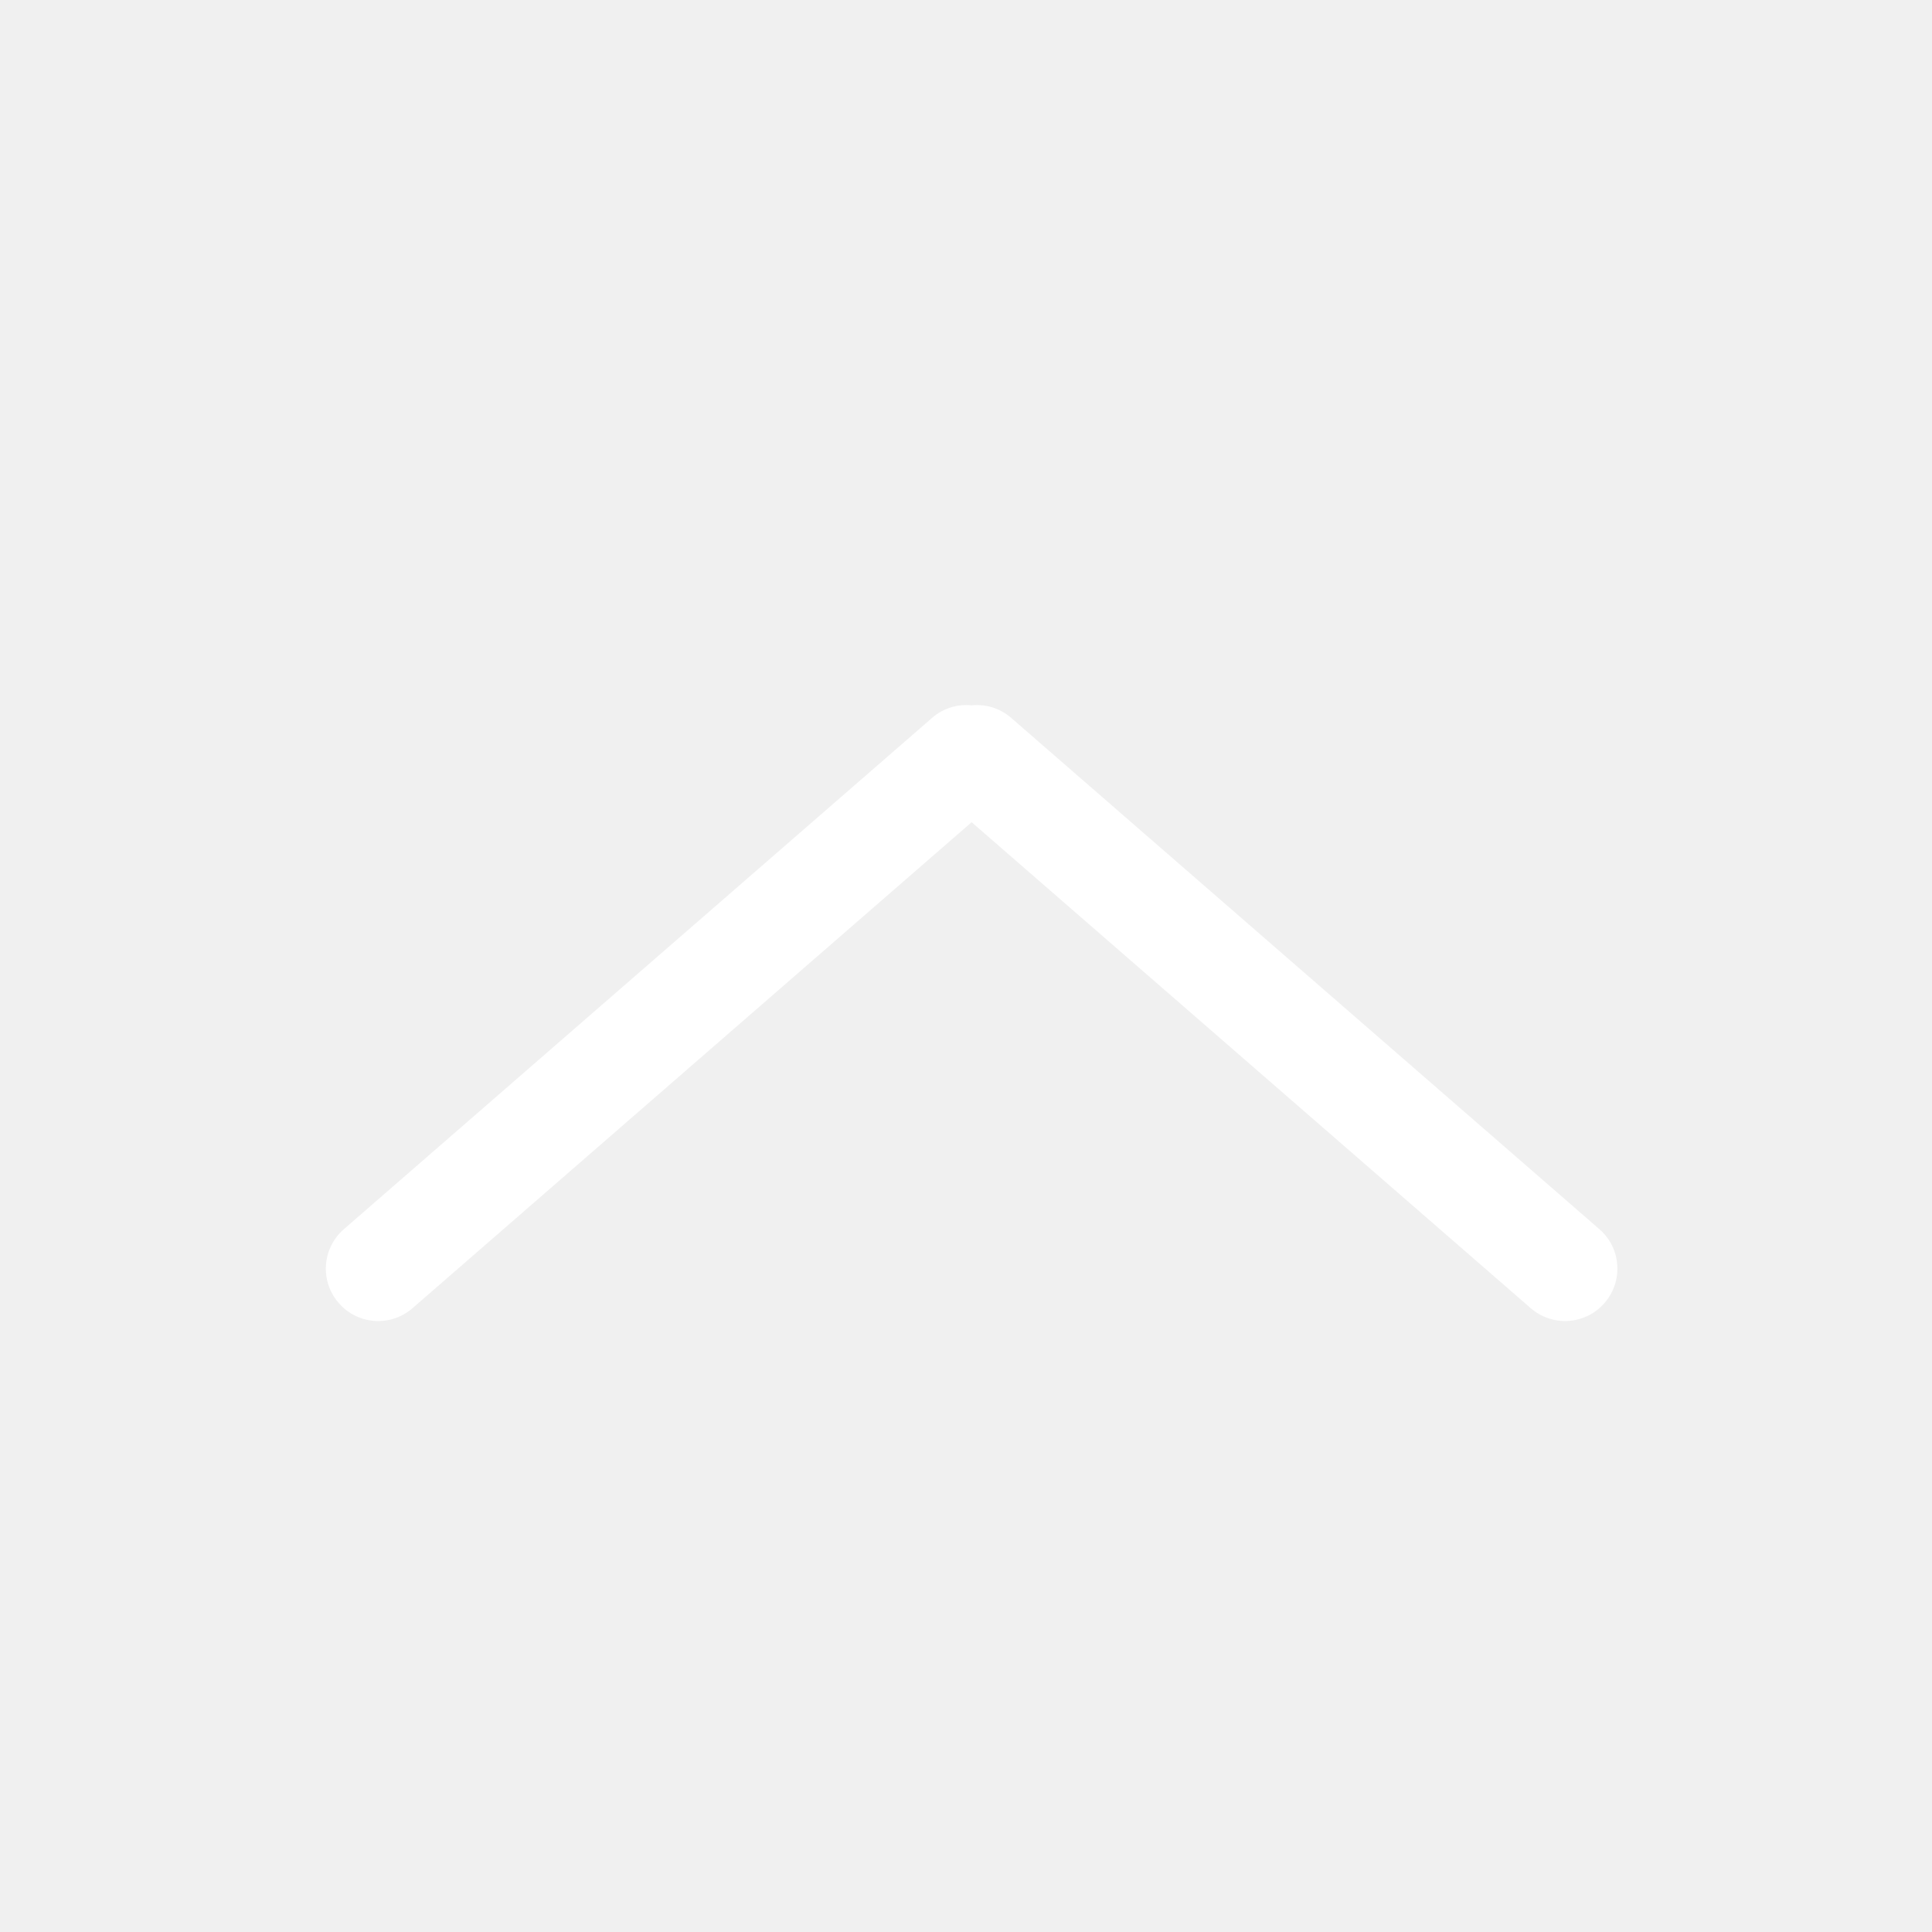
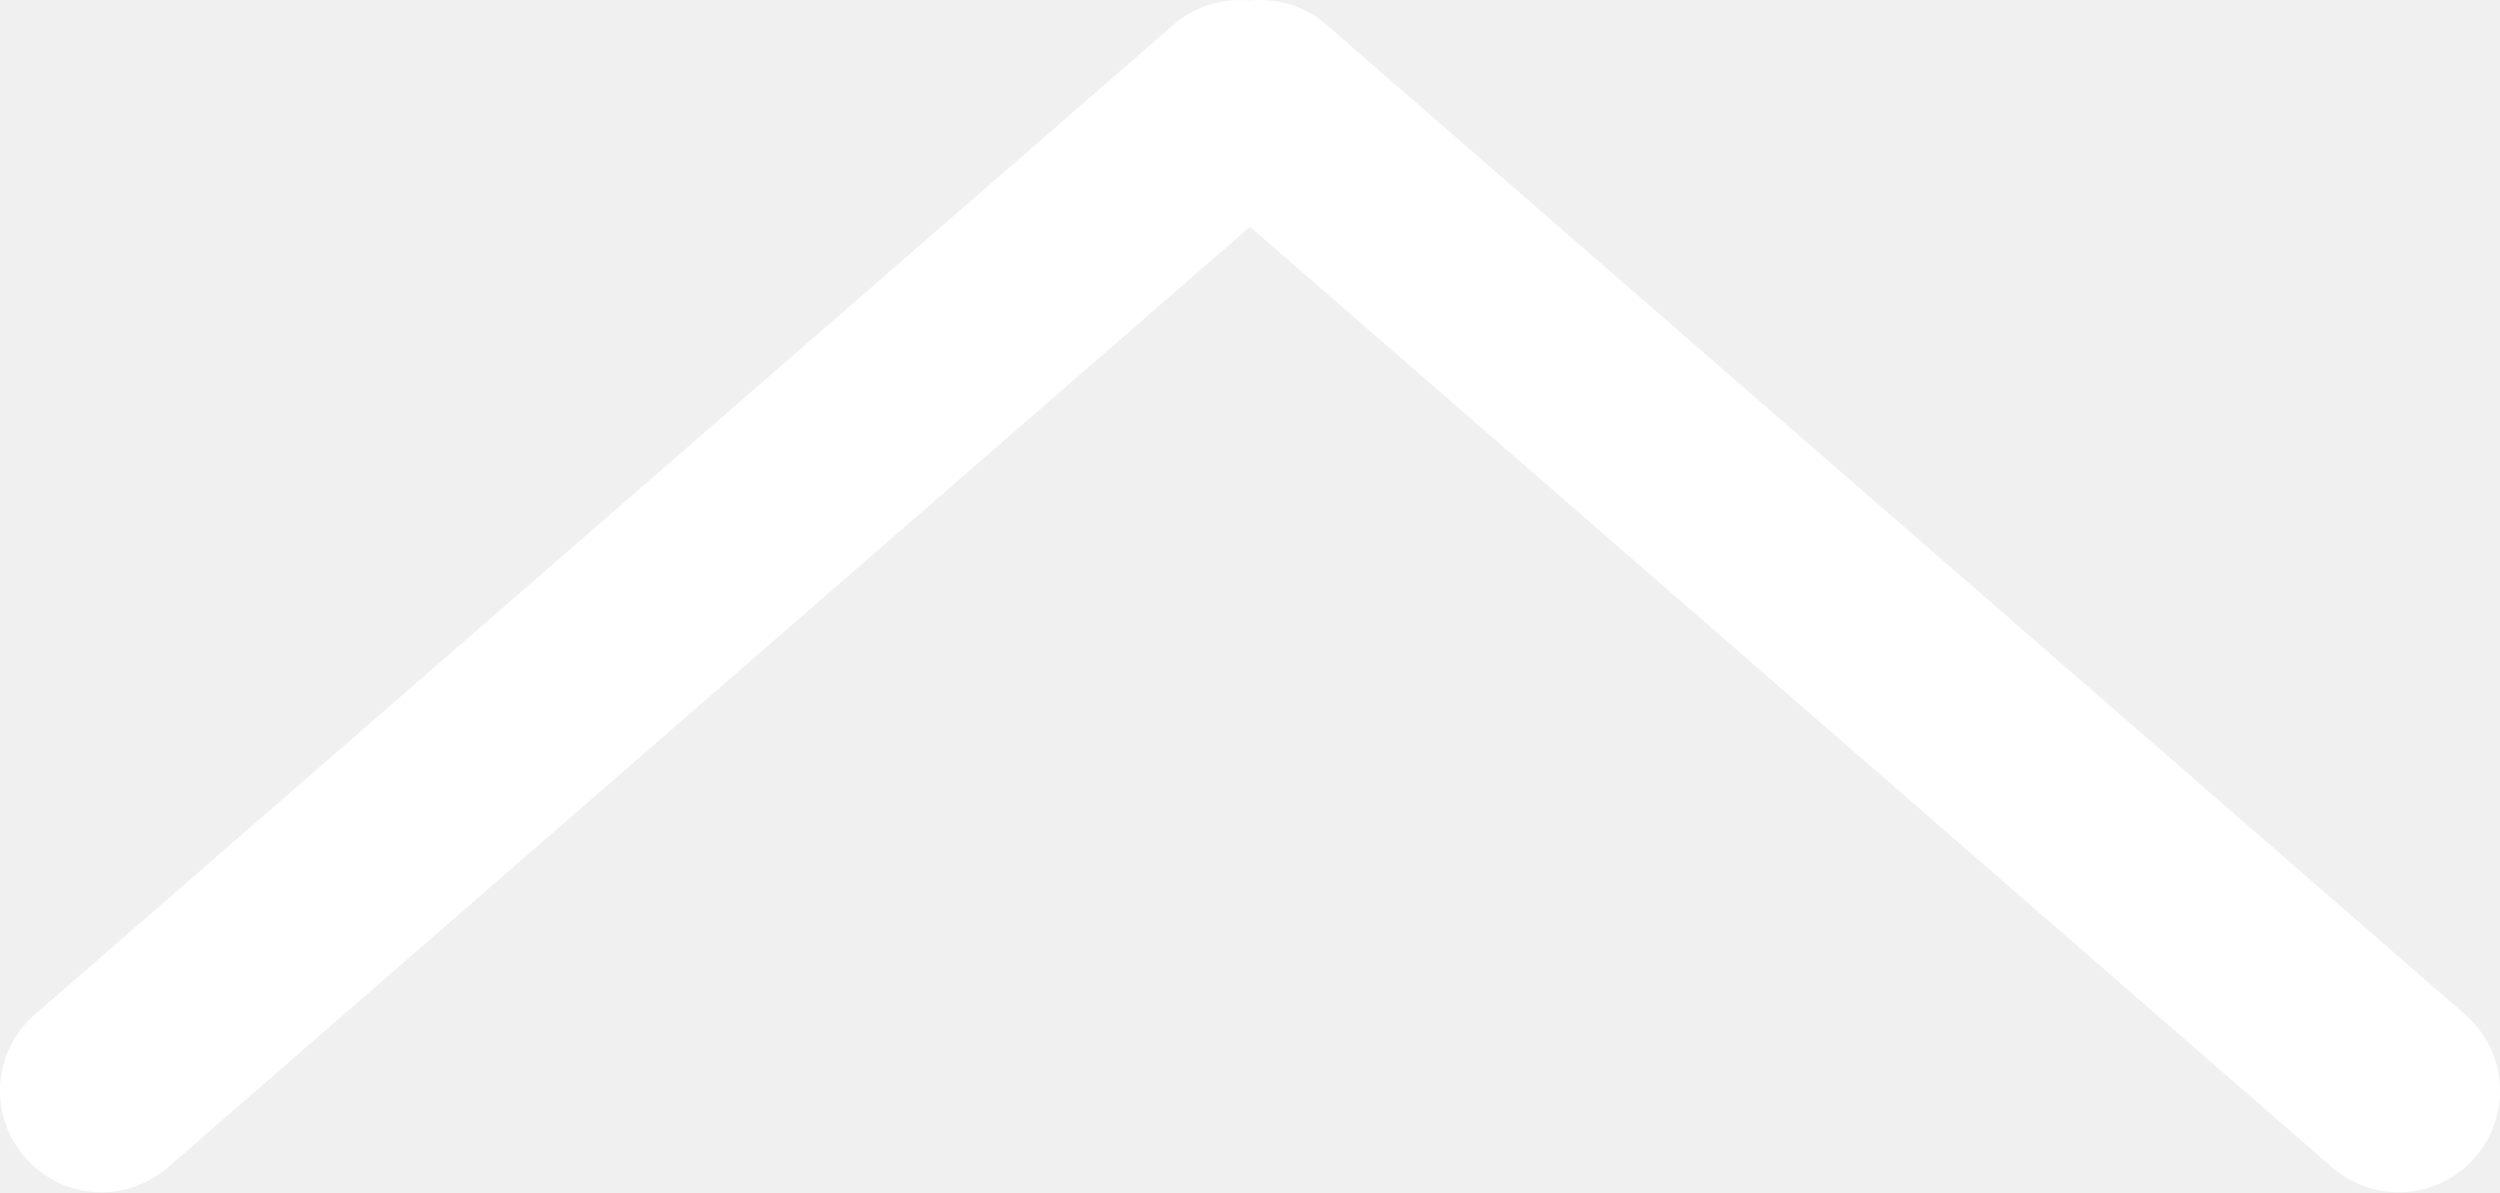
- <svg xmlns="http://www.w3.org/2000/svg" version="1.1" id="svg2" width="128" height="128" viewBox="0 0 128 128">
+ <svg xmlns="http://www.w3.org/2000/svg" version="1.1" id="svg2" width="85.571" height="40.811" viewBox="0 0 85.571 40.811">
  <defs id="defs6" />
-   <g transform="matrix(1,0,0,-1,0.1926782,128.2543)" id="g171">
-     <path id="rect12" d="m 24.623,40.739 c -0.884,0.062 -1.745,0.462 -2.375,1.188 -1.261,1.45 -1.108,3.632 0.342,4.893 l 38.973,33.877 c 0.753,0.654 1.701,0.919 2.617,0.828 0.916,0.091 1.865,-0.174 2.617,-0.828 L 105.77,46.82 c 1.45,-1.261 1.602,-3.442 0.342,-4.893 -1.261,-1.45 -3.442,-1.602 -4.893,-0.342 L 64.18,73.78 27.141,41.585 c -0.725,-0.63 -1.633,-0.908 -2.518,-0.846 z" style="opacity:1;fill:#ffffff;fill-opacity:0.97;stroke-width:0.865" />
-     <rect y="0.254" x="-0.193" height="128" width="128" id="rect167" style="opacity:1;fill:none;fill-opacity:0.97" />
-   </g>
+   <path style="opacity:1;fill:#ffffff;fill-opacity:0.97;stroke-width:0.865" d="m 3.229,40.803 c -0.884,-0.062 -1.745,-0.462 -2.375,-1.188 -1.261,-1.45 -1.108,-3.632 0.342,-4.893 L 40.168,0.846 c 0.753,-0.654 1.701,-0.919 2.617,-0.828 0.916,-0.091 1.865,0.174 2.617,0.828 L 84.376,34.722 c 1.45,1.261 1.602,3.442 0.342,4.893 -1.261,1.45 -3.442,1.602 -4.893,0.342 L 42.786,7.762 5.747,39.957 c -0.725,0.63 -1.633,0.908 -2.518,0.846 z" id="rect12" />
</svg>
